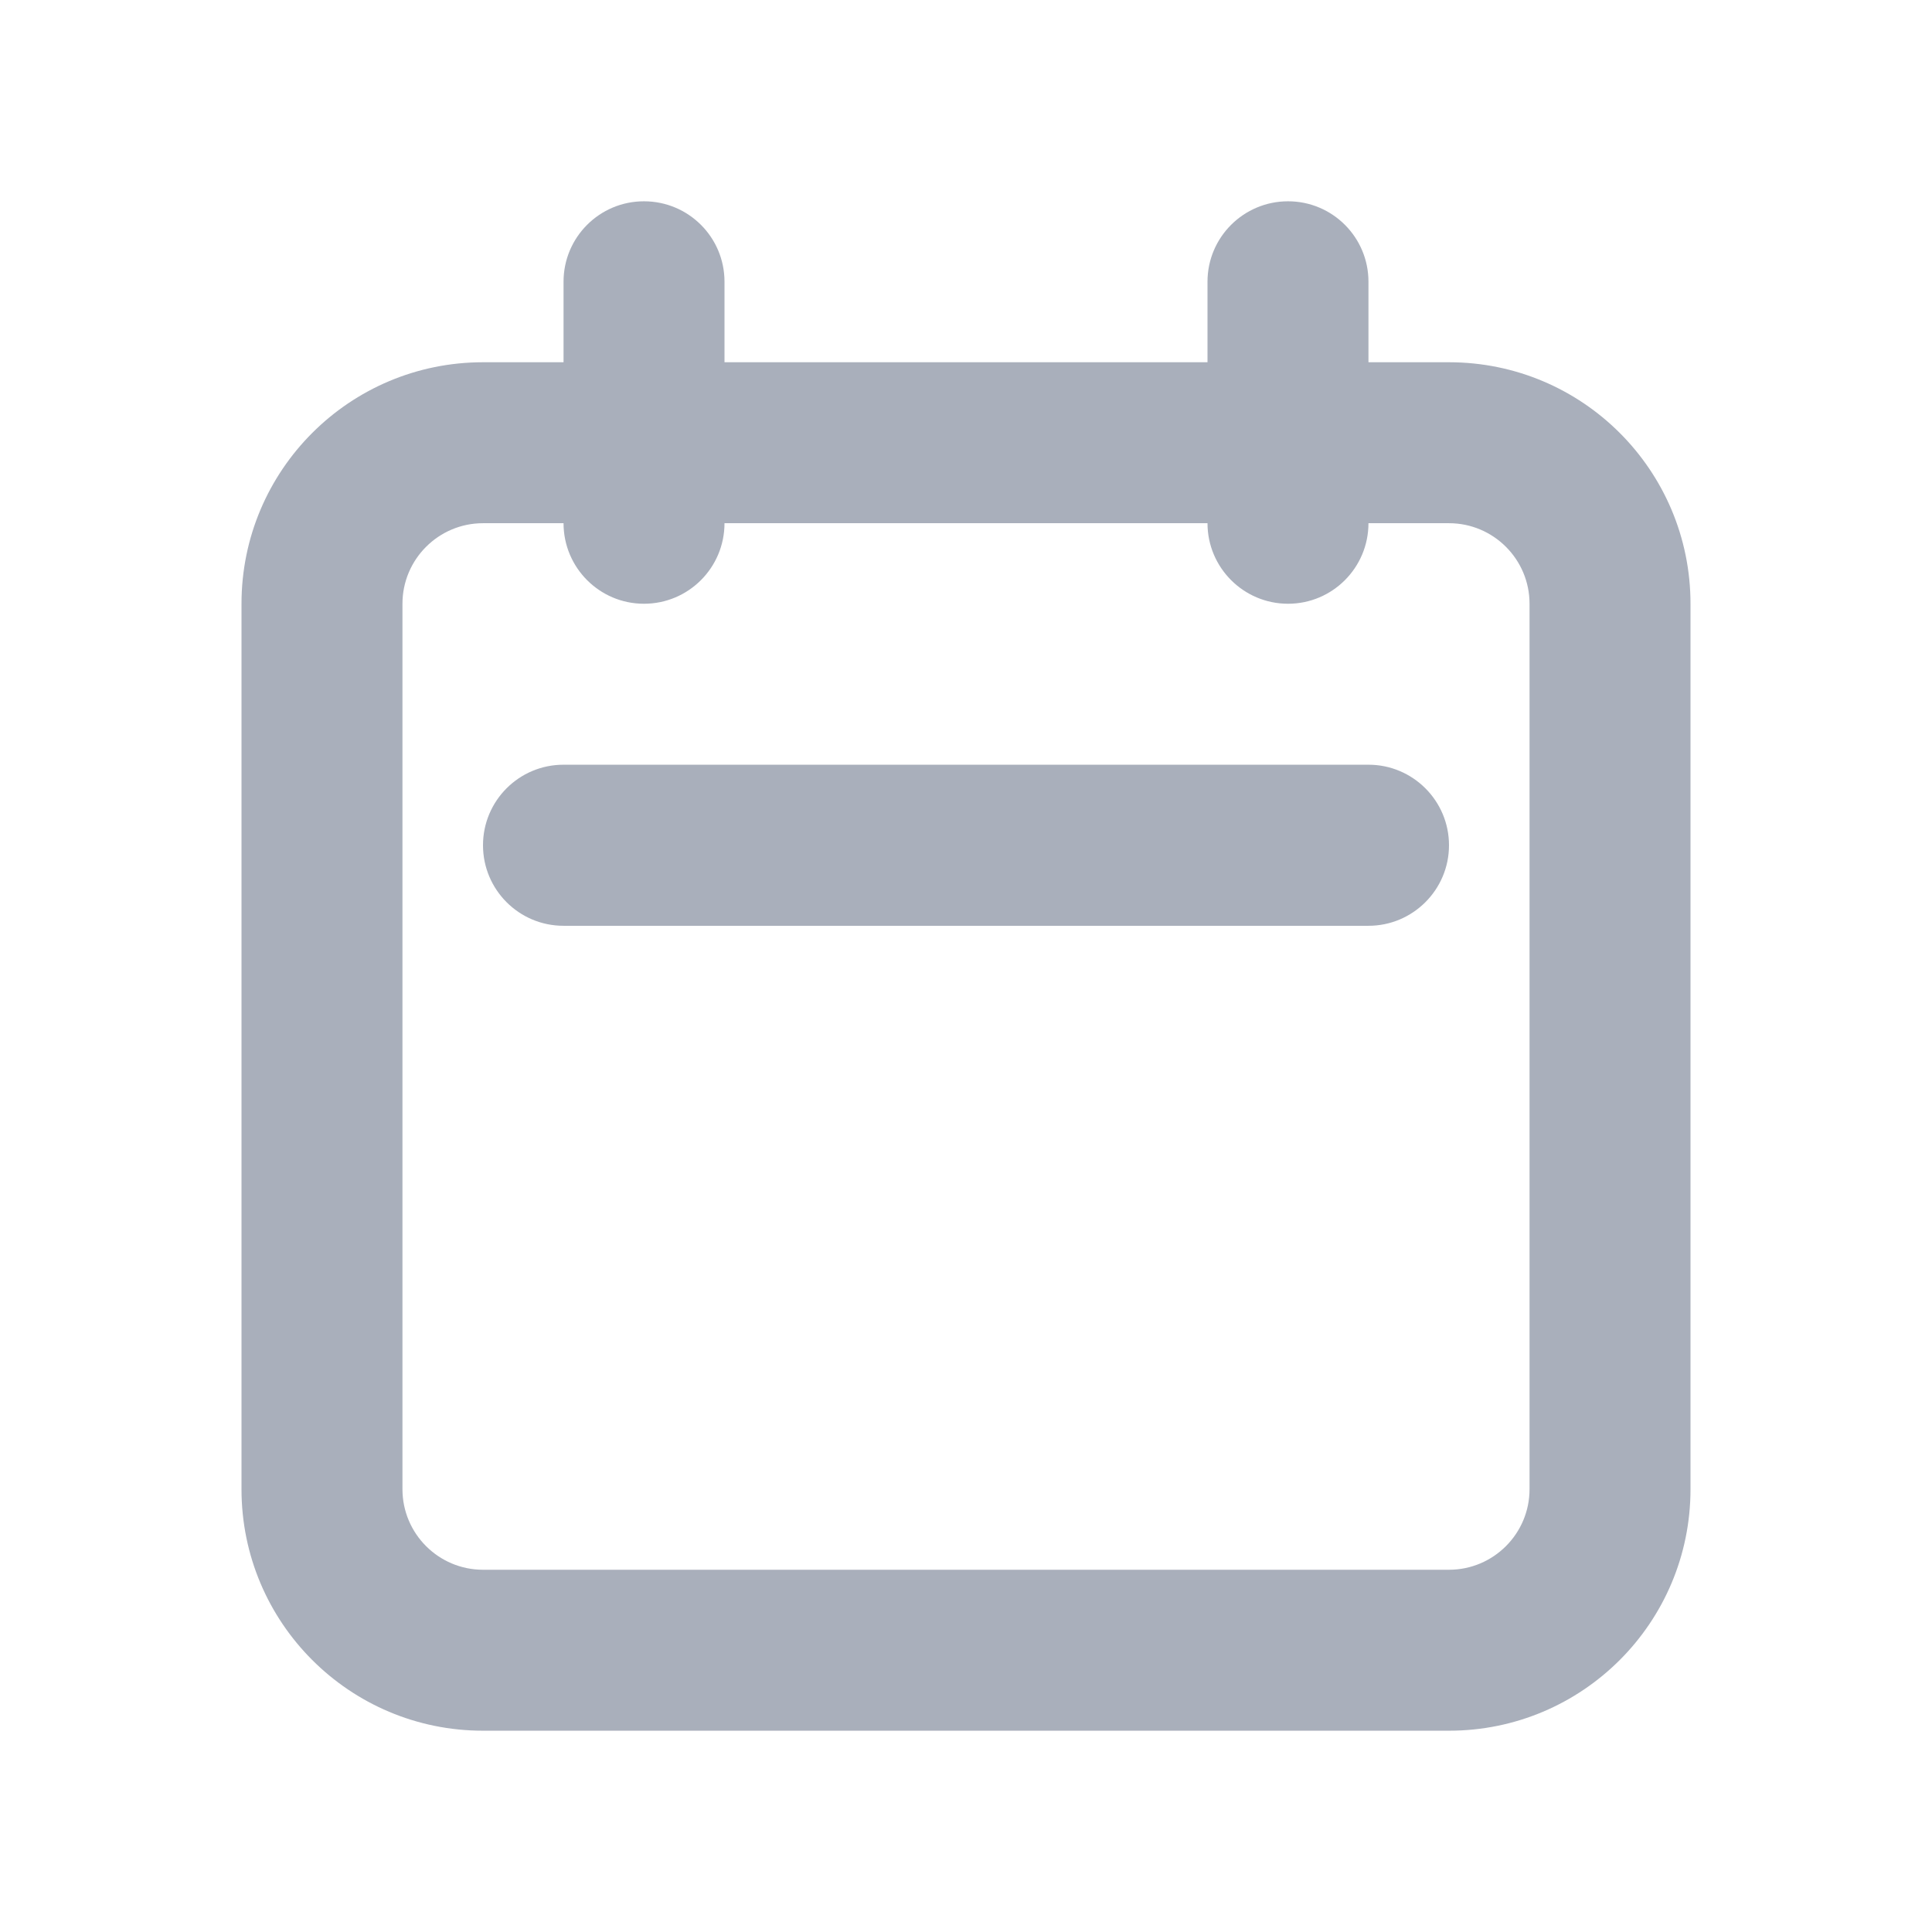
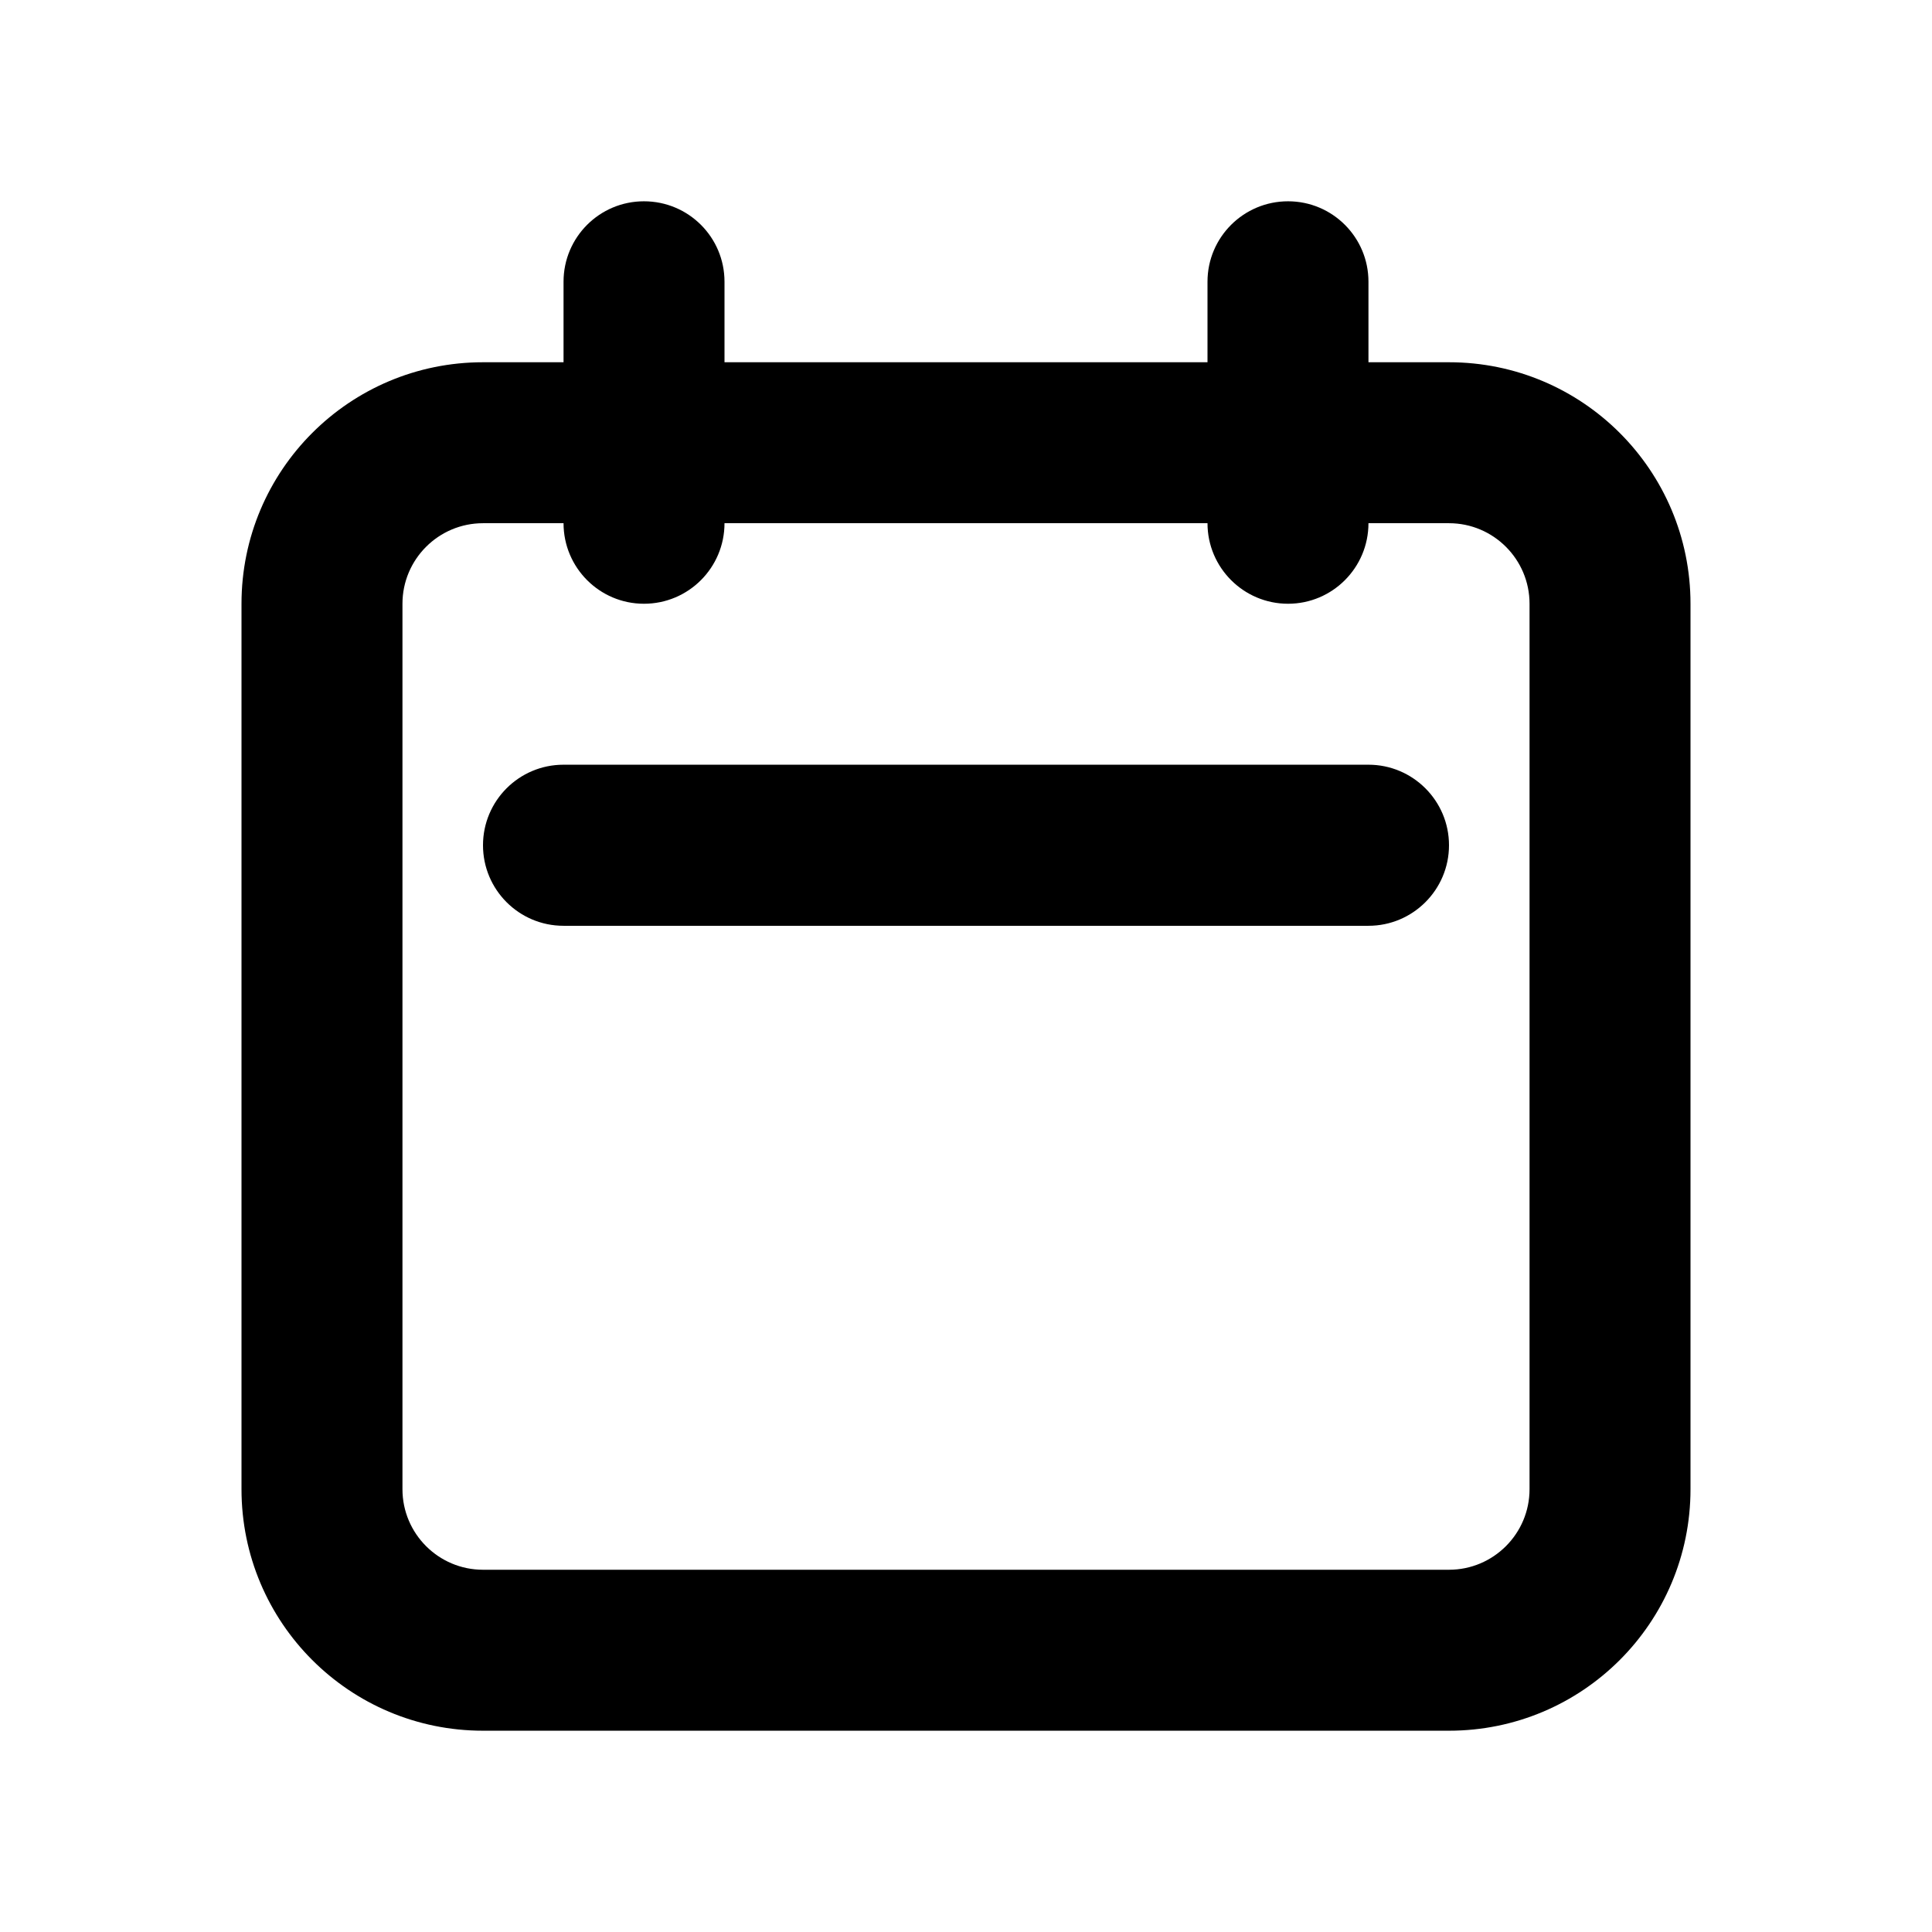
<svg xmlns="http://www.w3.org/2000/svg" width="16" height="16" viewBox="0 0 16 16" fill="none">
-   <path d="M4.667 6.333C4.298 6.333 4 6.632 4 7C4 7.368 4.298 7.667 4.667 7.667H11.333C11.701 7.667 12 7.368 12 7C12 6.632 11.701 6.333 11.333 6.333H4.667Z" fill="#A9AFBB" />
-   <path fill-rule="evenodd" clip-rule="evenodd" d="M6 2.333C6 1.965 5.702 1.667 5.333 1.667C4.965 1.667 4.667 1.965 4.667 2.333V3H4C2.895 3 2 3.895 2 5V12.333C2 13.438 2.895 14.333 4 14.333H12C13.105 14.333 14 13.438 14 12.333V5C14 3.895 13.105 3 12 3H11.333V2.333C11.333 1.965 11.035 1.667 10.667 1.667C10.299 1.667 10 1.965 10 2.333V3H6V2.333ZM4 4.333H4.667C4.667 4.701 4.965 5 5.333 5C5.702 5 6 4.701 6 4.333H10C10 4.701 10.299 5 10.667 5C11.035 5 11.333 4.701 11.333 4.333H12C12.368 4.333 12.667 4.632 12.667 5V12.333C12.667 12.701 12.368 13 12 13H4C3.632 13 3.333 12.701 3.333 12.333V5C3.333 4.632 3.632 4.333 4 4.333Z" fill="#A9AFBB" />
+   <path d="M4.667 6.333C4.298 6.333 4 6.632 4 7C4 7.368 4.298 7.667 4.667 7.667H11.333C11.701 7.667 12 7.368 12 7C12 6.632 11.701 6.333 11.333 6.333H4.667Z" fill="currentColor" />
+   <path fill-rule="evenodd" clip-rule="evenodd" d="M6 2.333C6 1.965 5.702 1.667 5.333 1.667C4.965 1.667 4.667 1.965 4.667 2.333V3H4C2.895 3 2 3.895 2 5V12.333C2 13.438 2.895 14.333 4 14.333H12C13.105 14.333 14 13.438 14 12.333V5C14 3.895 13.105 3 12 3H11.333V2.333C11.333 1.965 11.035 1.667 10.667 1.667C10.299 1.667 10 1.965 10 2.333V3H6V2.333ZM4 4.333H4.667C4.667 4.701 4.965 5 5.333 5C5.702 5 6 4.701 6 4.333H10C10 4.701 10.299 5 10.667 5C11.035 5 11.333 4.701 11.333 4.333H12C12.368 4.333 12.667 4.632 12.667 5V12.333C12.667 12.701 12.368 13 12 13H4C3.632 13 3.333 12.701 3.333 12.333V5C3.333 4.632 3.632 4.333 4 4.333Z" fill="currentColor" />
</svg>
